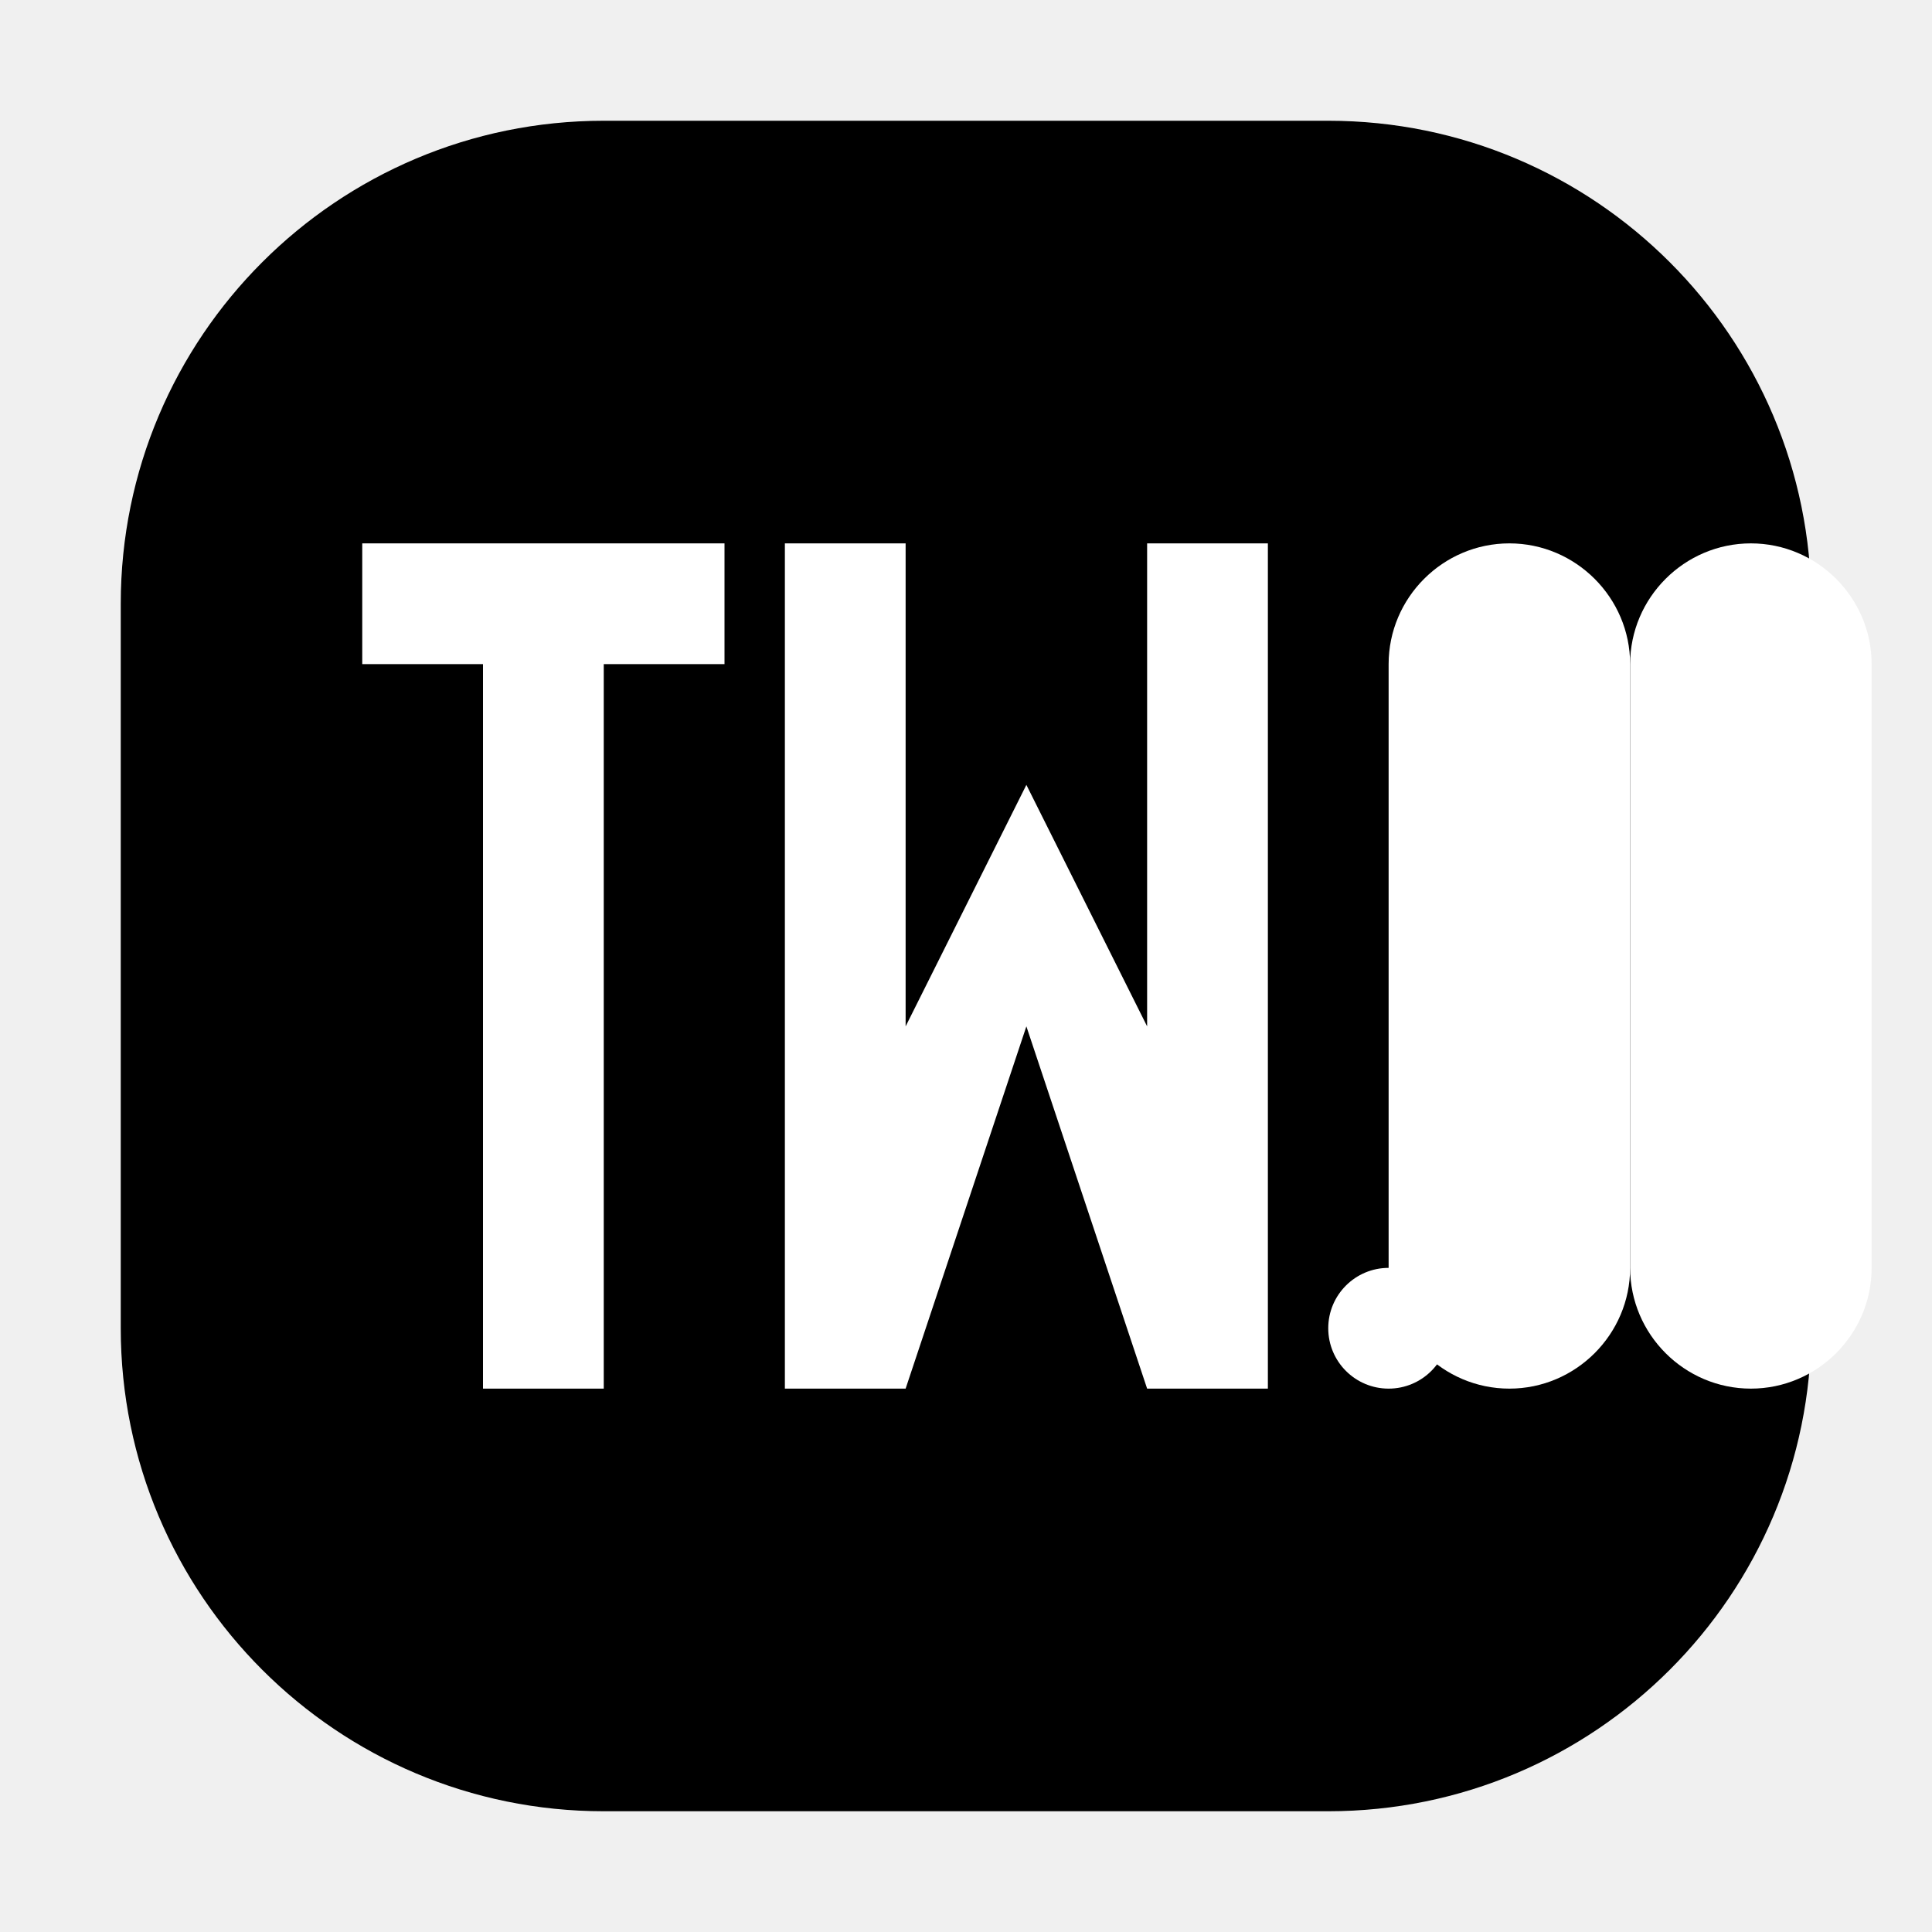
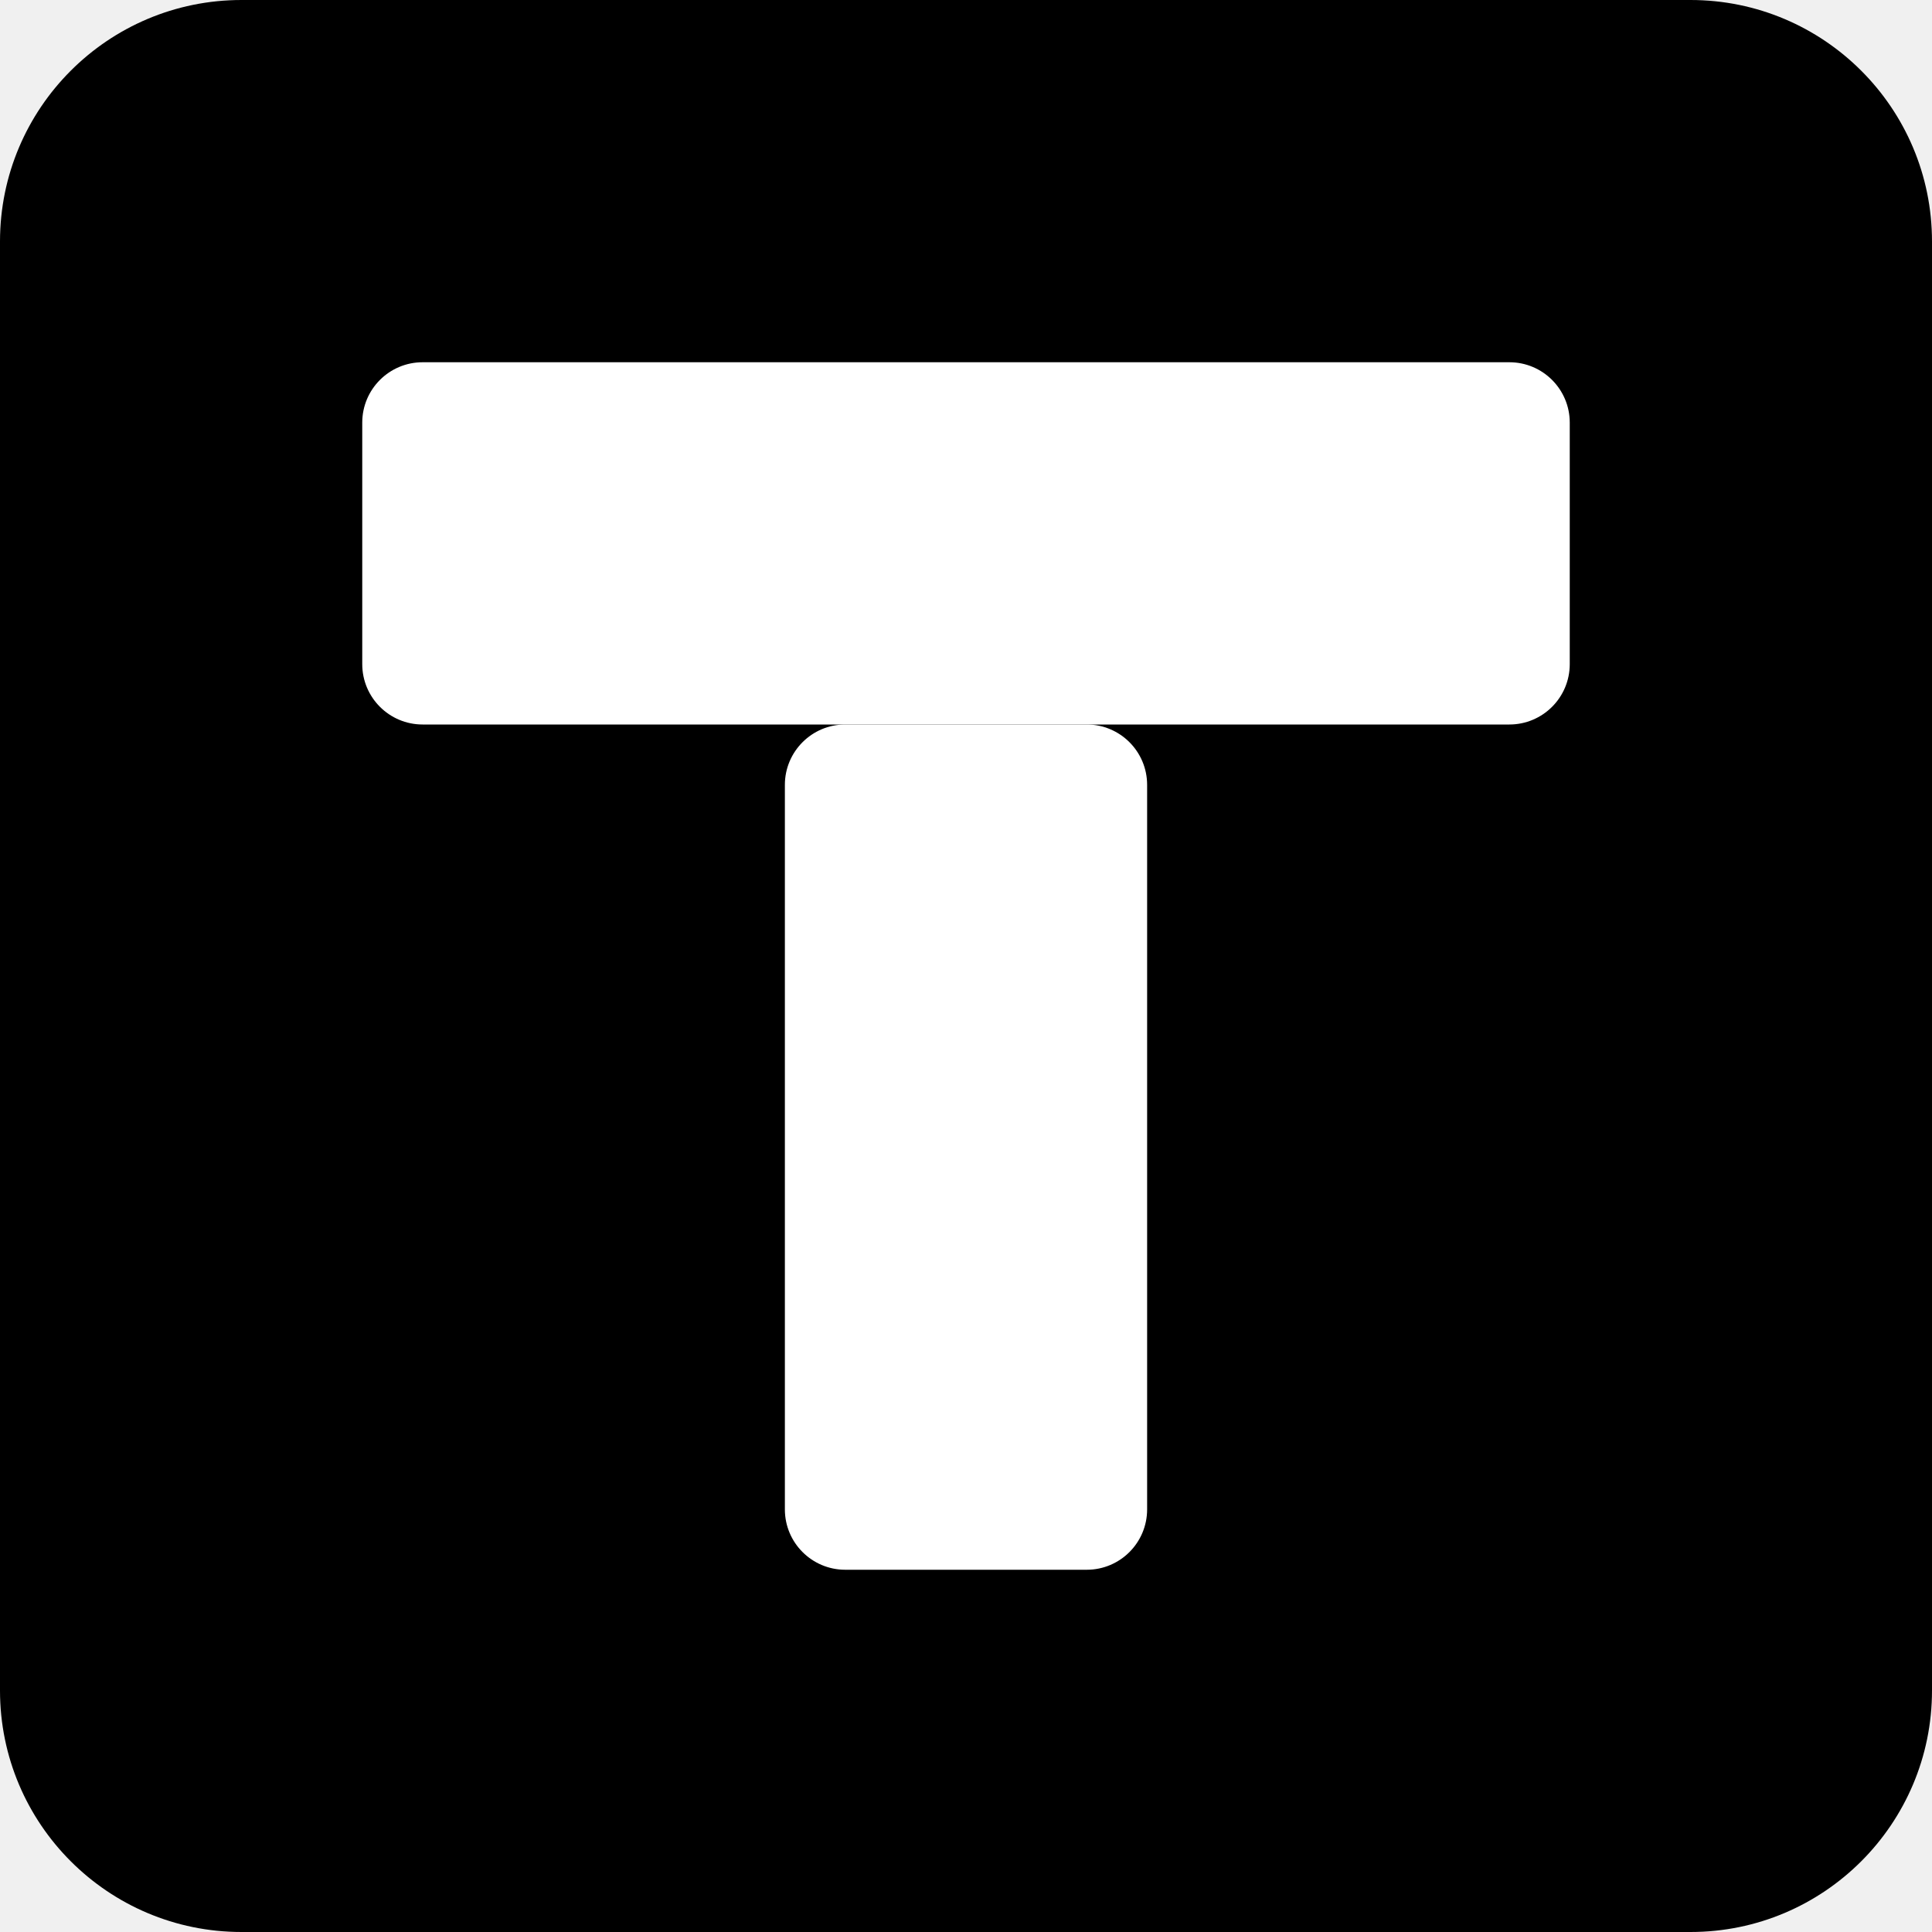
<svg xmlns="http://www.w3.org/2000/svg" viewBox="0 0 192 192" fill="#000">
-   <rect x="12" y="12" width="168" height="168" rx="48" ry="48" />
-   <g fill="#FFF" transform="translate(24, 42) scale(6)">
-     <path d="M2 2h6v2H6v12H4V4H2V2z" />
-     <path d="M9 2h2v8l2-4 2 4V2h2v14h-2l-2-6-2 6h-2V2z" />
-     <circle cx="19" cy="15" r="1" />
-     <path d="M21 2c1.1 0 2 0.9 2 2v10c0 1.1-0.9 2-2 2s-2-0.9-2-2V4c0-1.1 0.9-2 2-2z" />
-     <path d="M25 2c1.1 0 2 0.9 2 2v10c0 1.1-0.9 2-2 2s-2-0.9-2-2V4c0-1.1 0.9-2 2-2z" />
+   <rect x="0" y="0" width="192" height="192" rx="24" ry="24" />
+   <g fill="#FFF">
+     <rect x="36" y="36" width="120" height="36" rx="6" ry="6" />
+     <rect x="78" y="72" width="36" height="84" rx="6" ry="6" />
  </g>
</svg>
